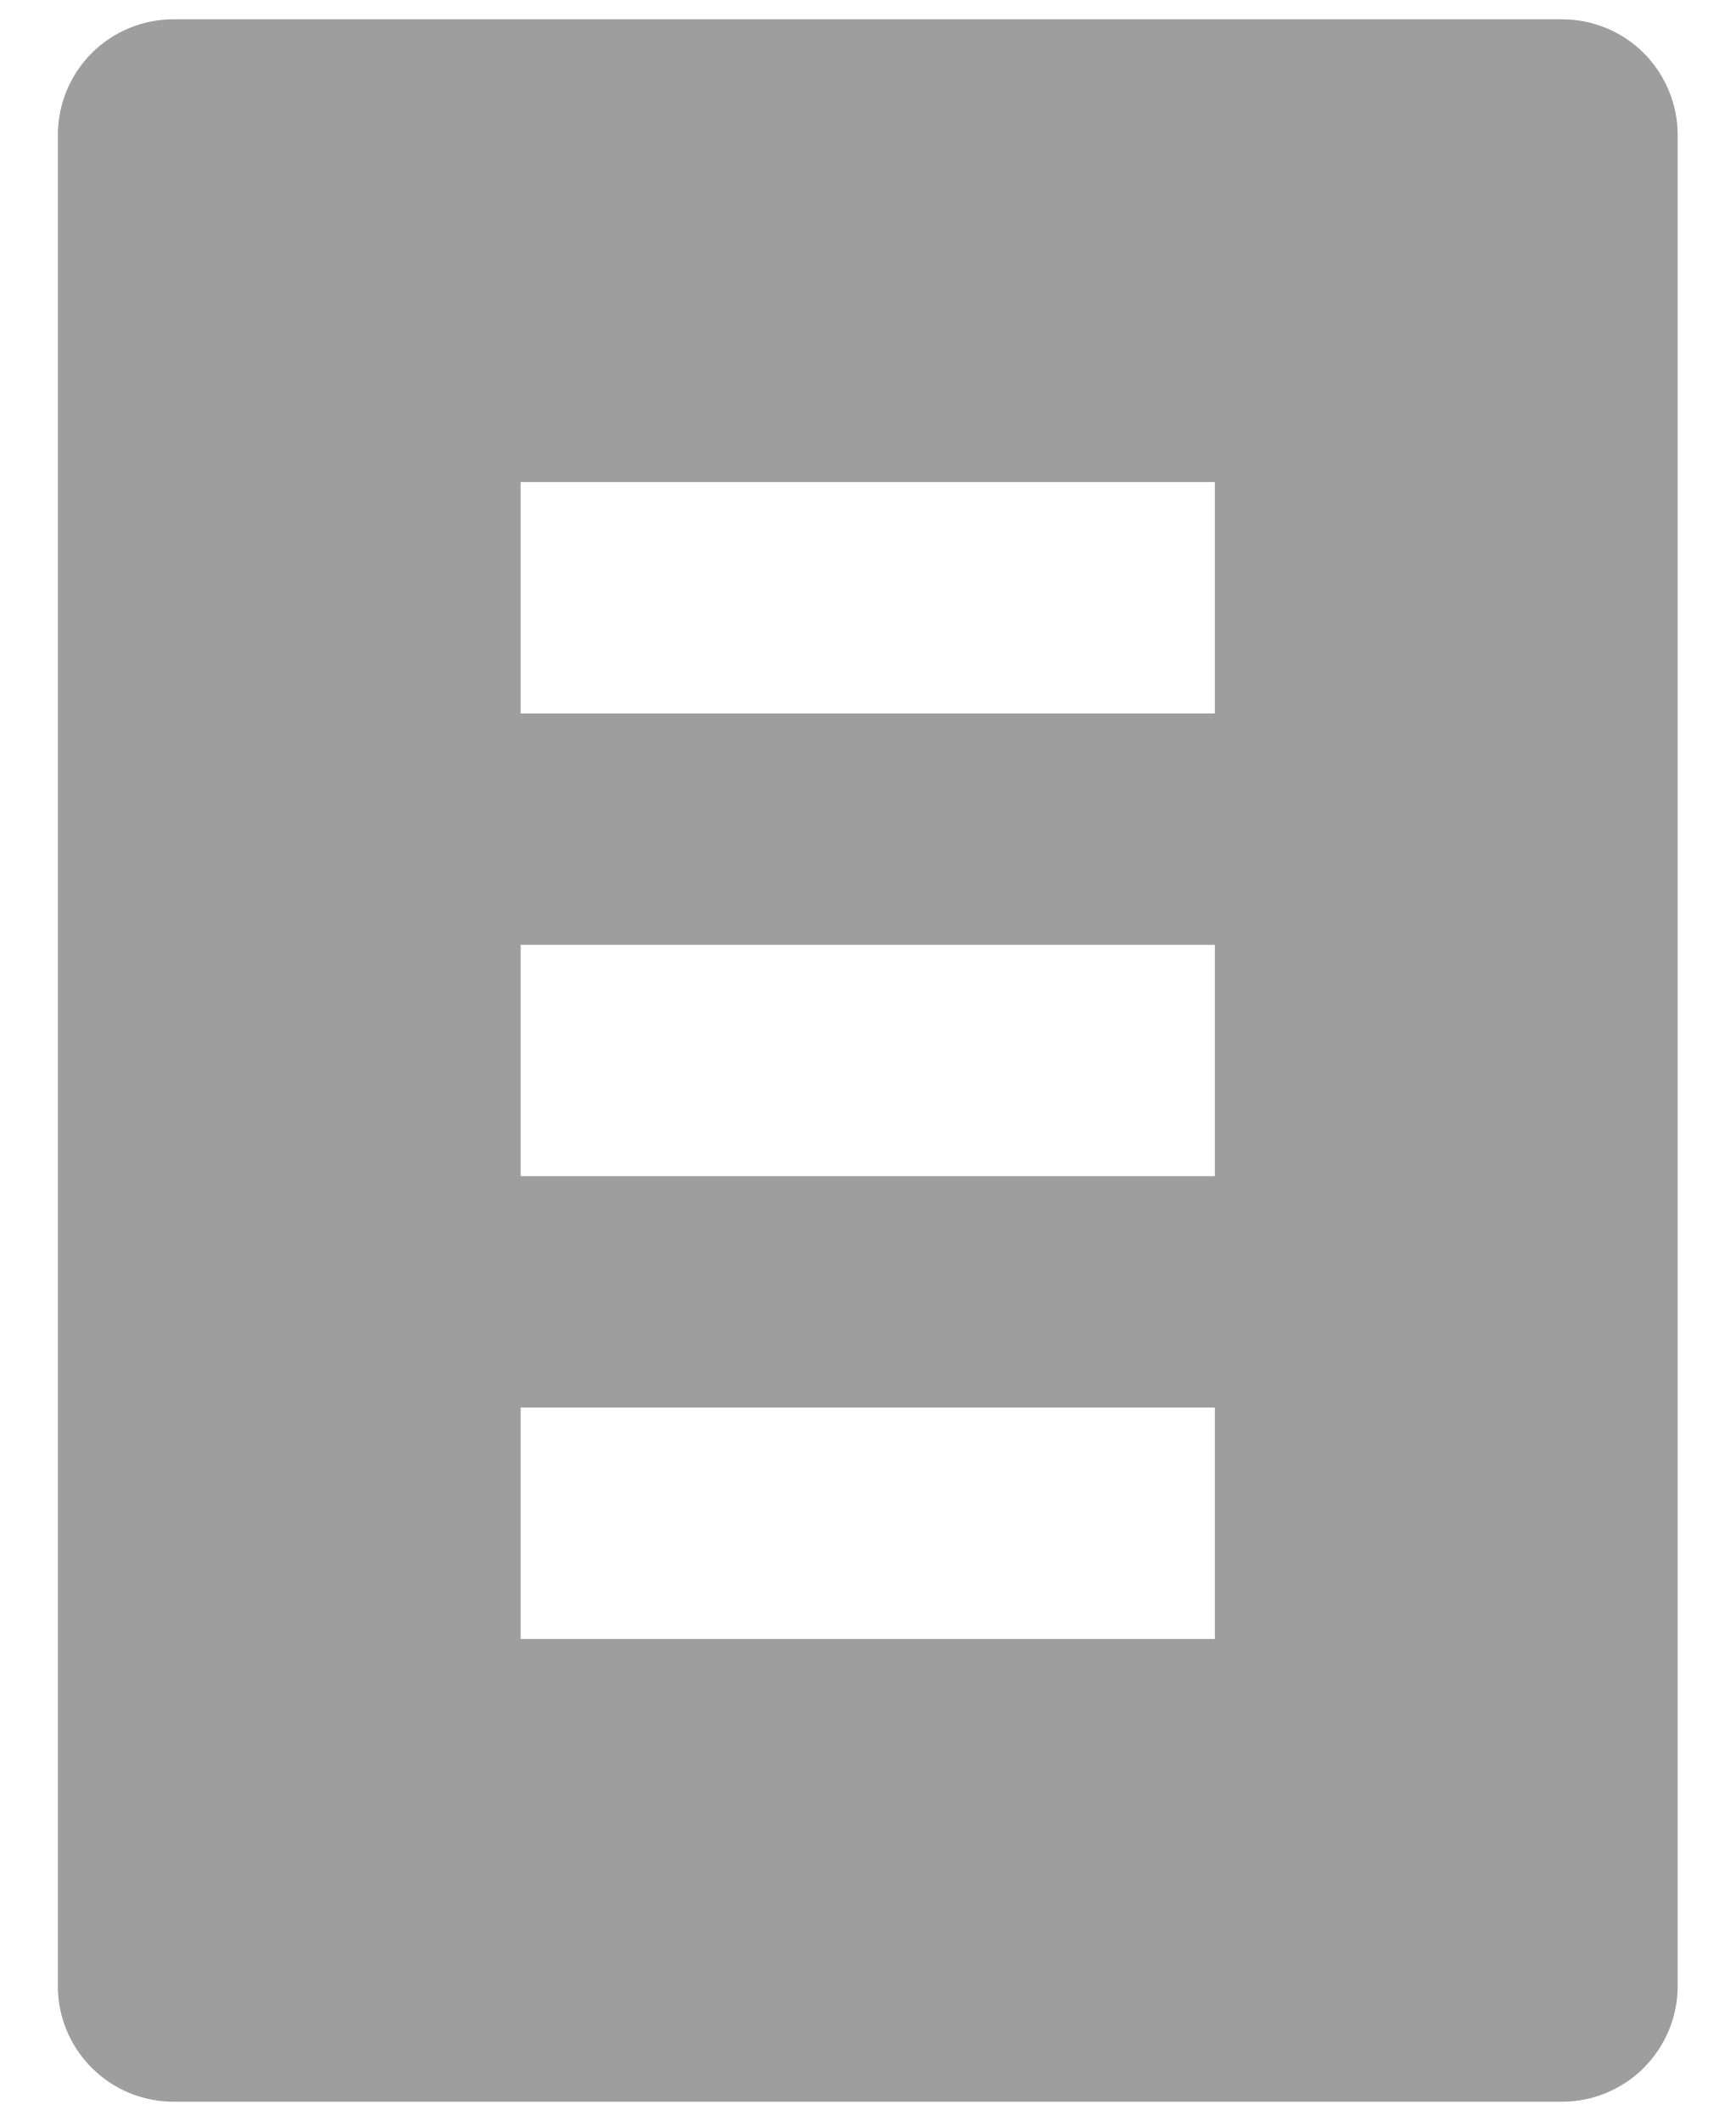
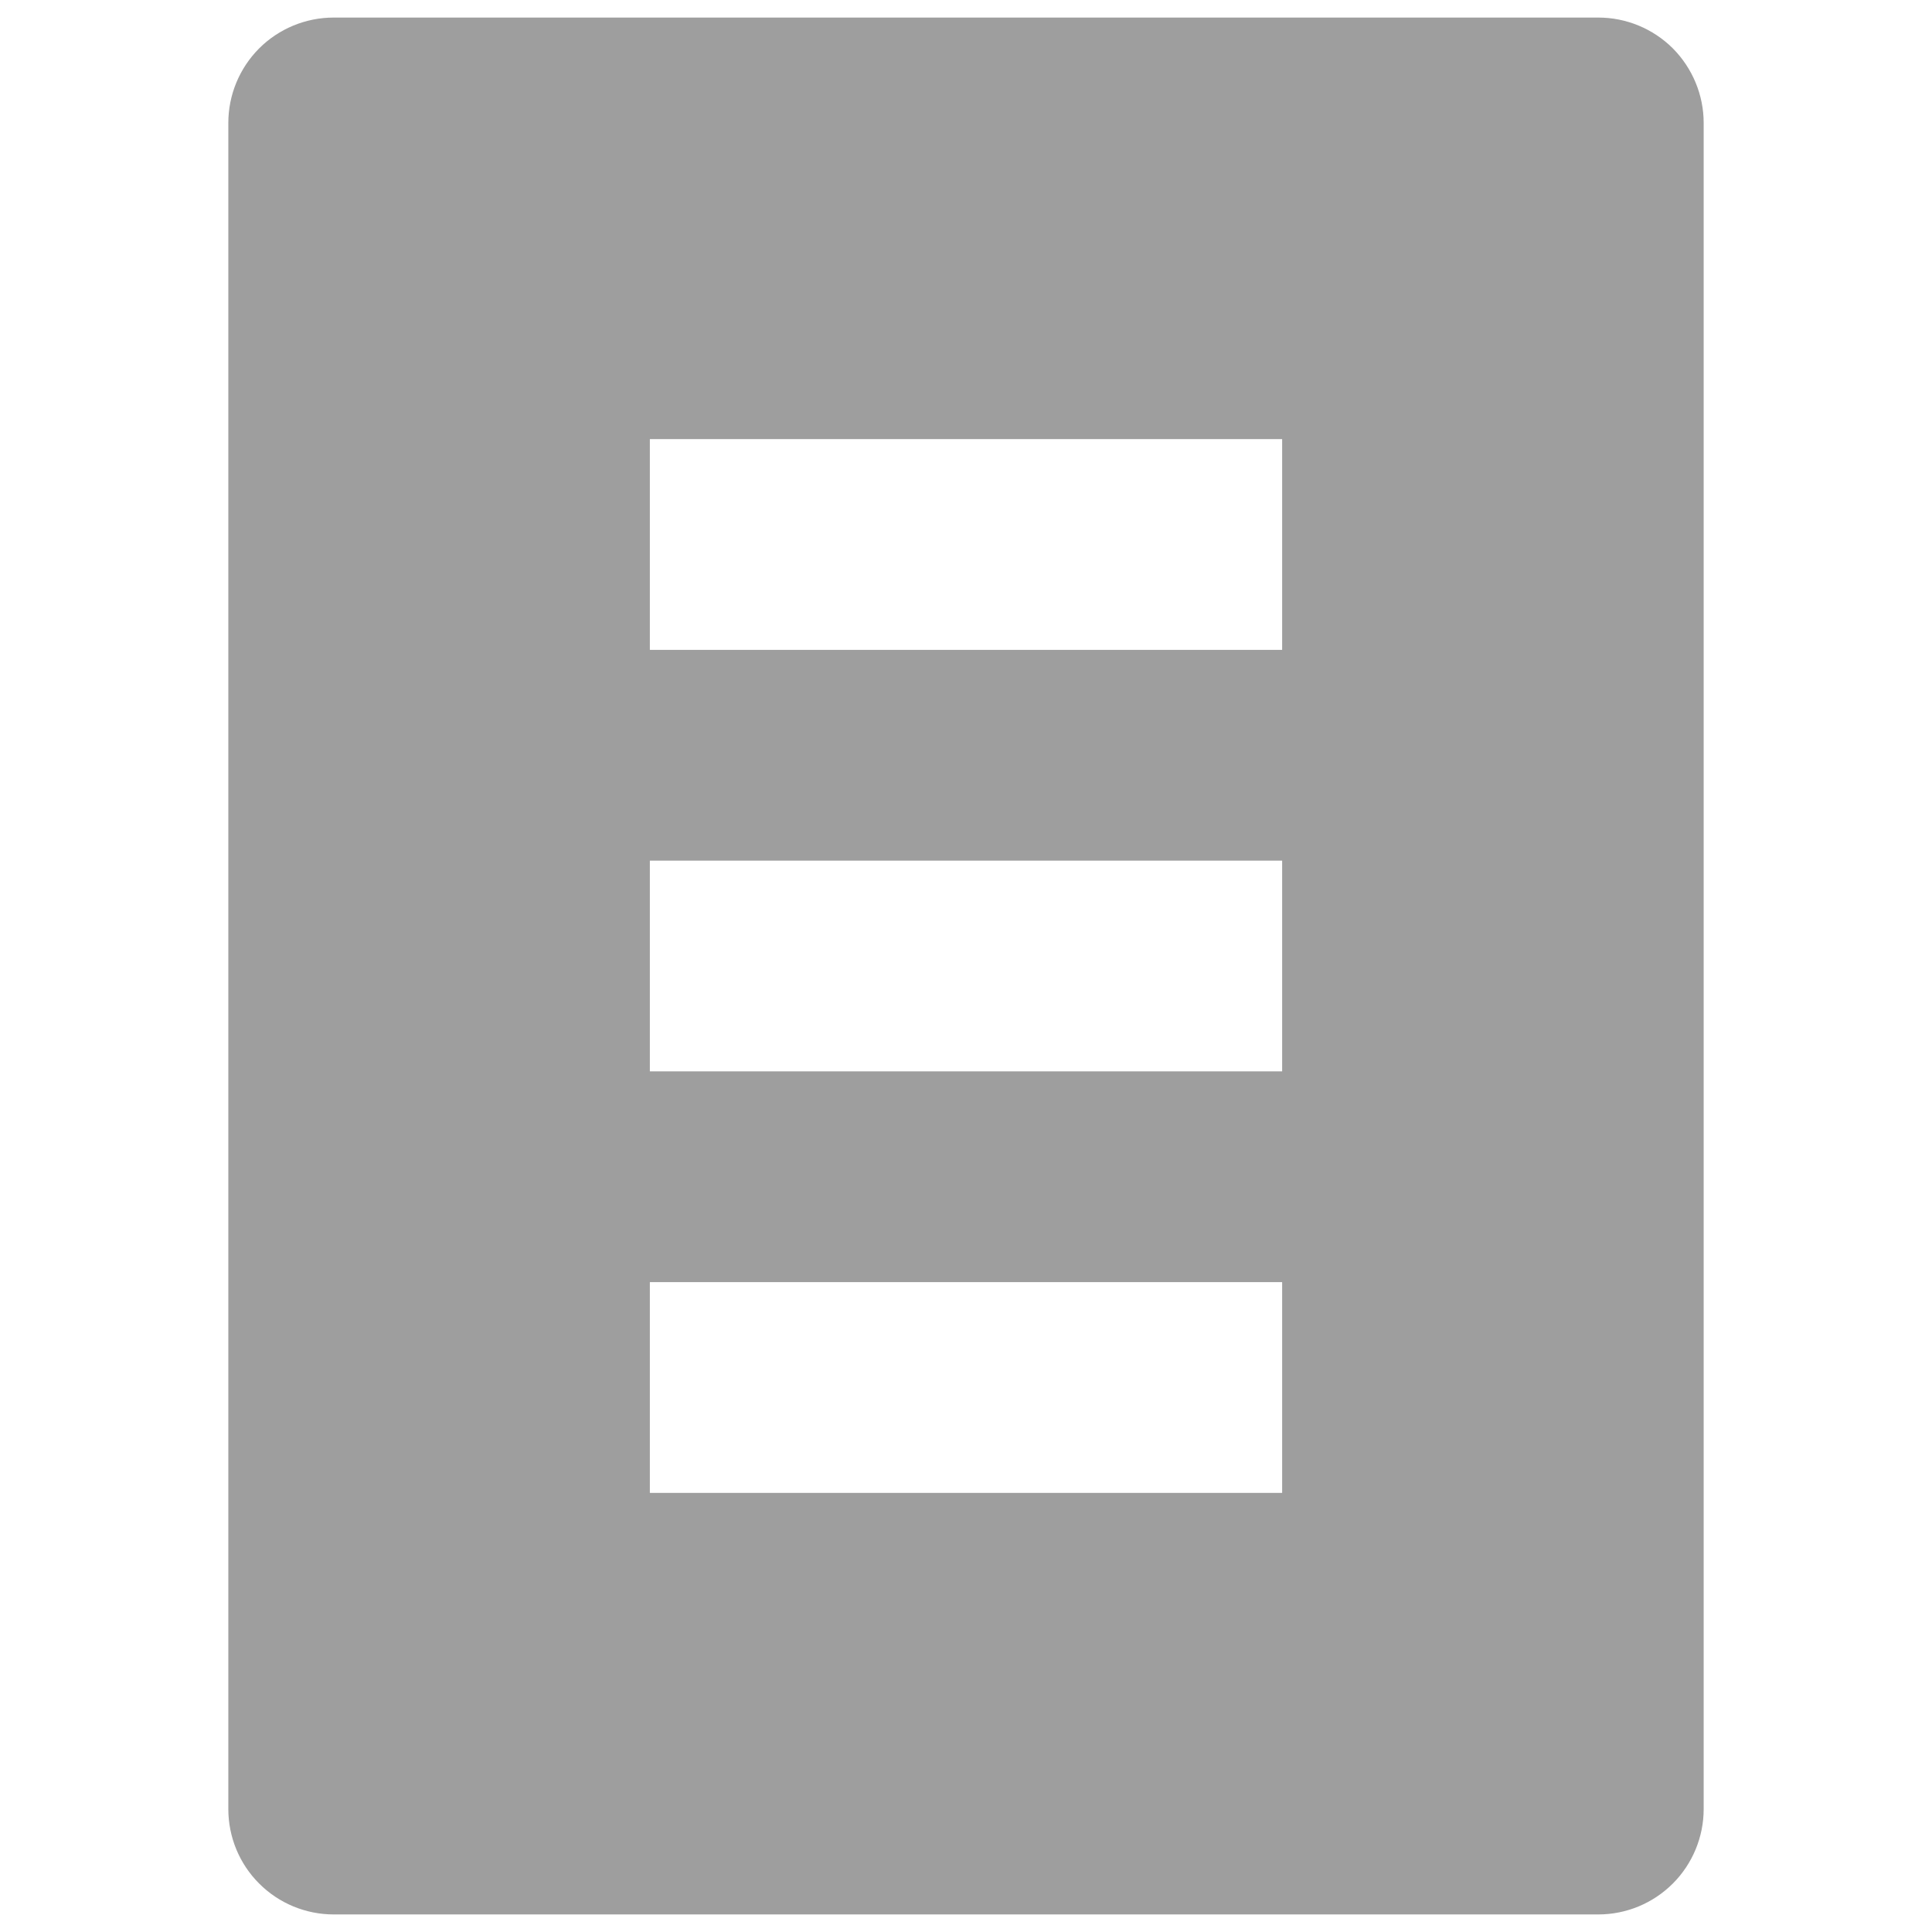
- <svg xmlns="http://www.w3.org/2000/svg" width="18" height="22" viewBox="0 0 18 22" fill="none">
+ <svg xmlns="http://www.w3.org/2000/svg" width="19" height="19" viewBox="0 0 18 22" fill="none">
  <path fill-rule="evenodd" clip-rule="evenodd" d="M16.2 0.2H1.8C1.482 0.2 1.176 0.326 0.951 0.551C0.726 0.777 0.6 1.082 0.6 1.4V20.6C0.6 20.918 0.726 21.224 0.951 21.448C1.176 21.674 1.482 21.8 1.8 21.8H16.2C16.518 21.8 16.823 21.674 17.049 21.448C17.273 21.224 17.4 20.918 17.4 20.6V1.4C17.4 1.082 17.273 0.777 17.049 0.551C16.823 0.326 16.518 0.2 16.2 0.2ZM12.6 17H5.4V14.6H12.6V17ZM12.6 12.2H5.4V9.8H12.6V12.2ZM12.6 7.4H5.4V5H12.6V7.4Z" fill="#9E9E9E" />
</svg>
